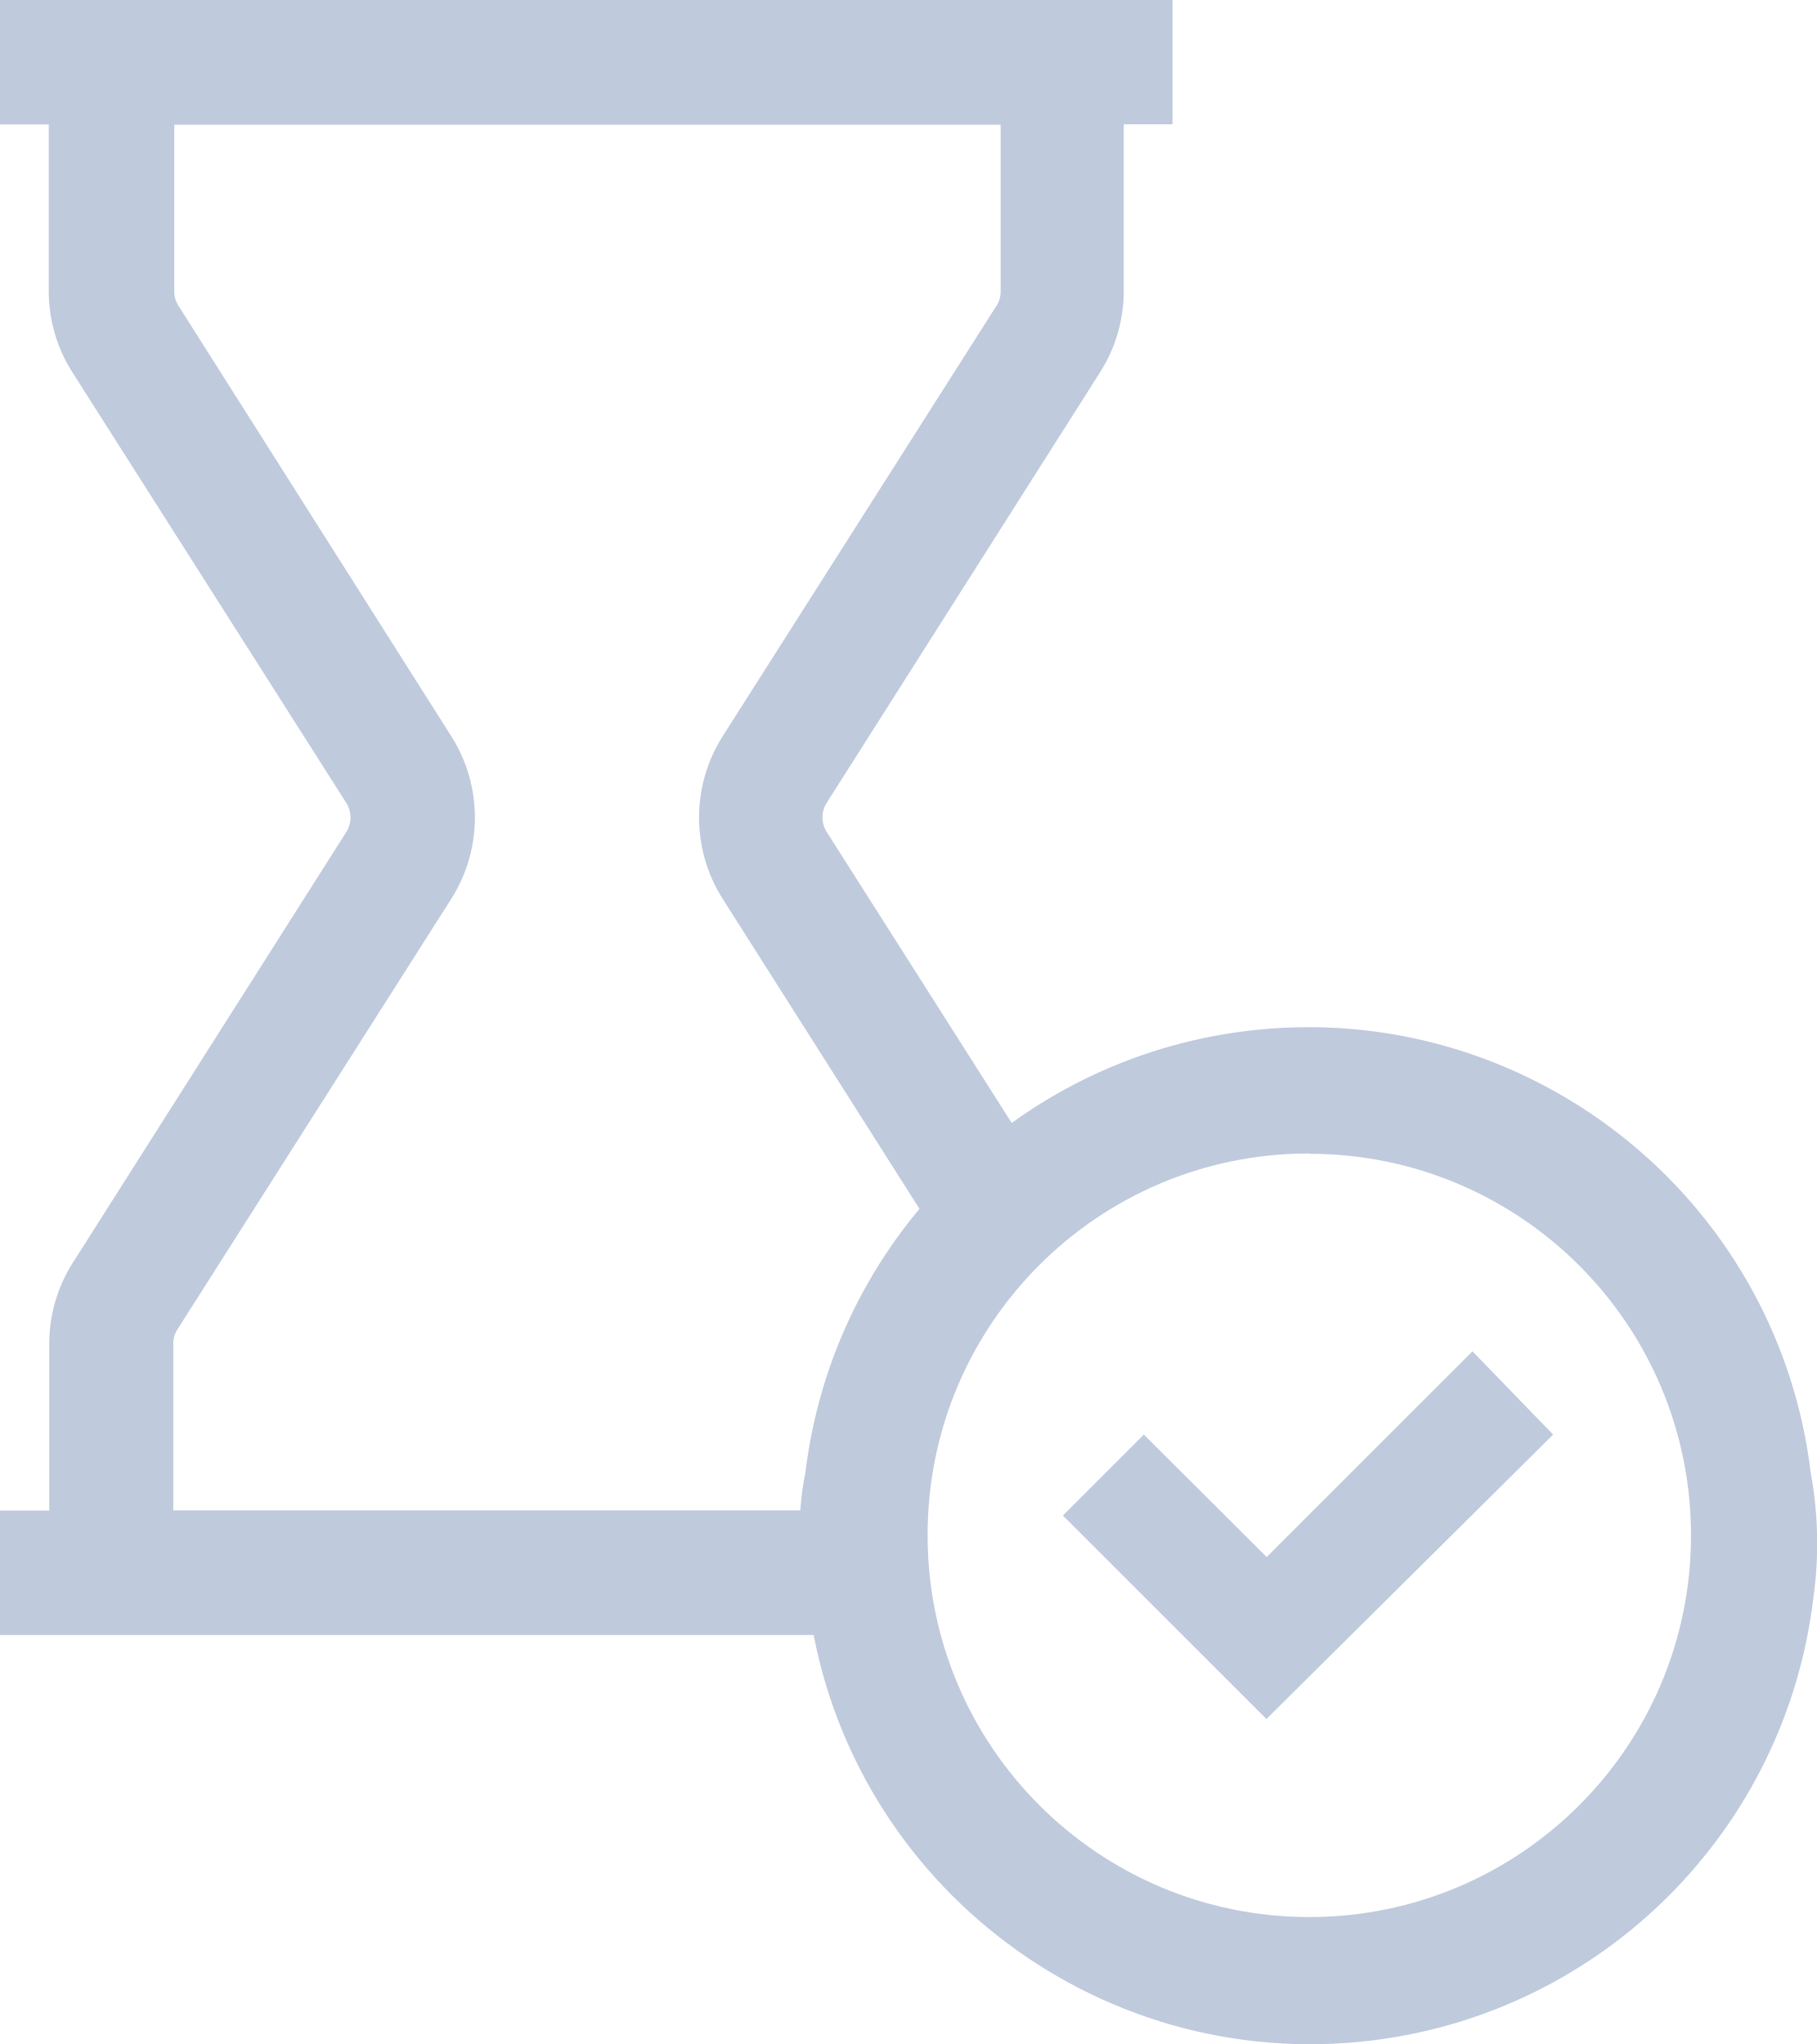
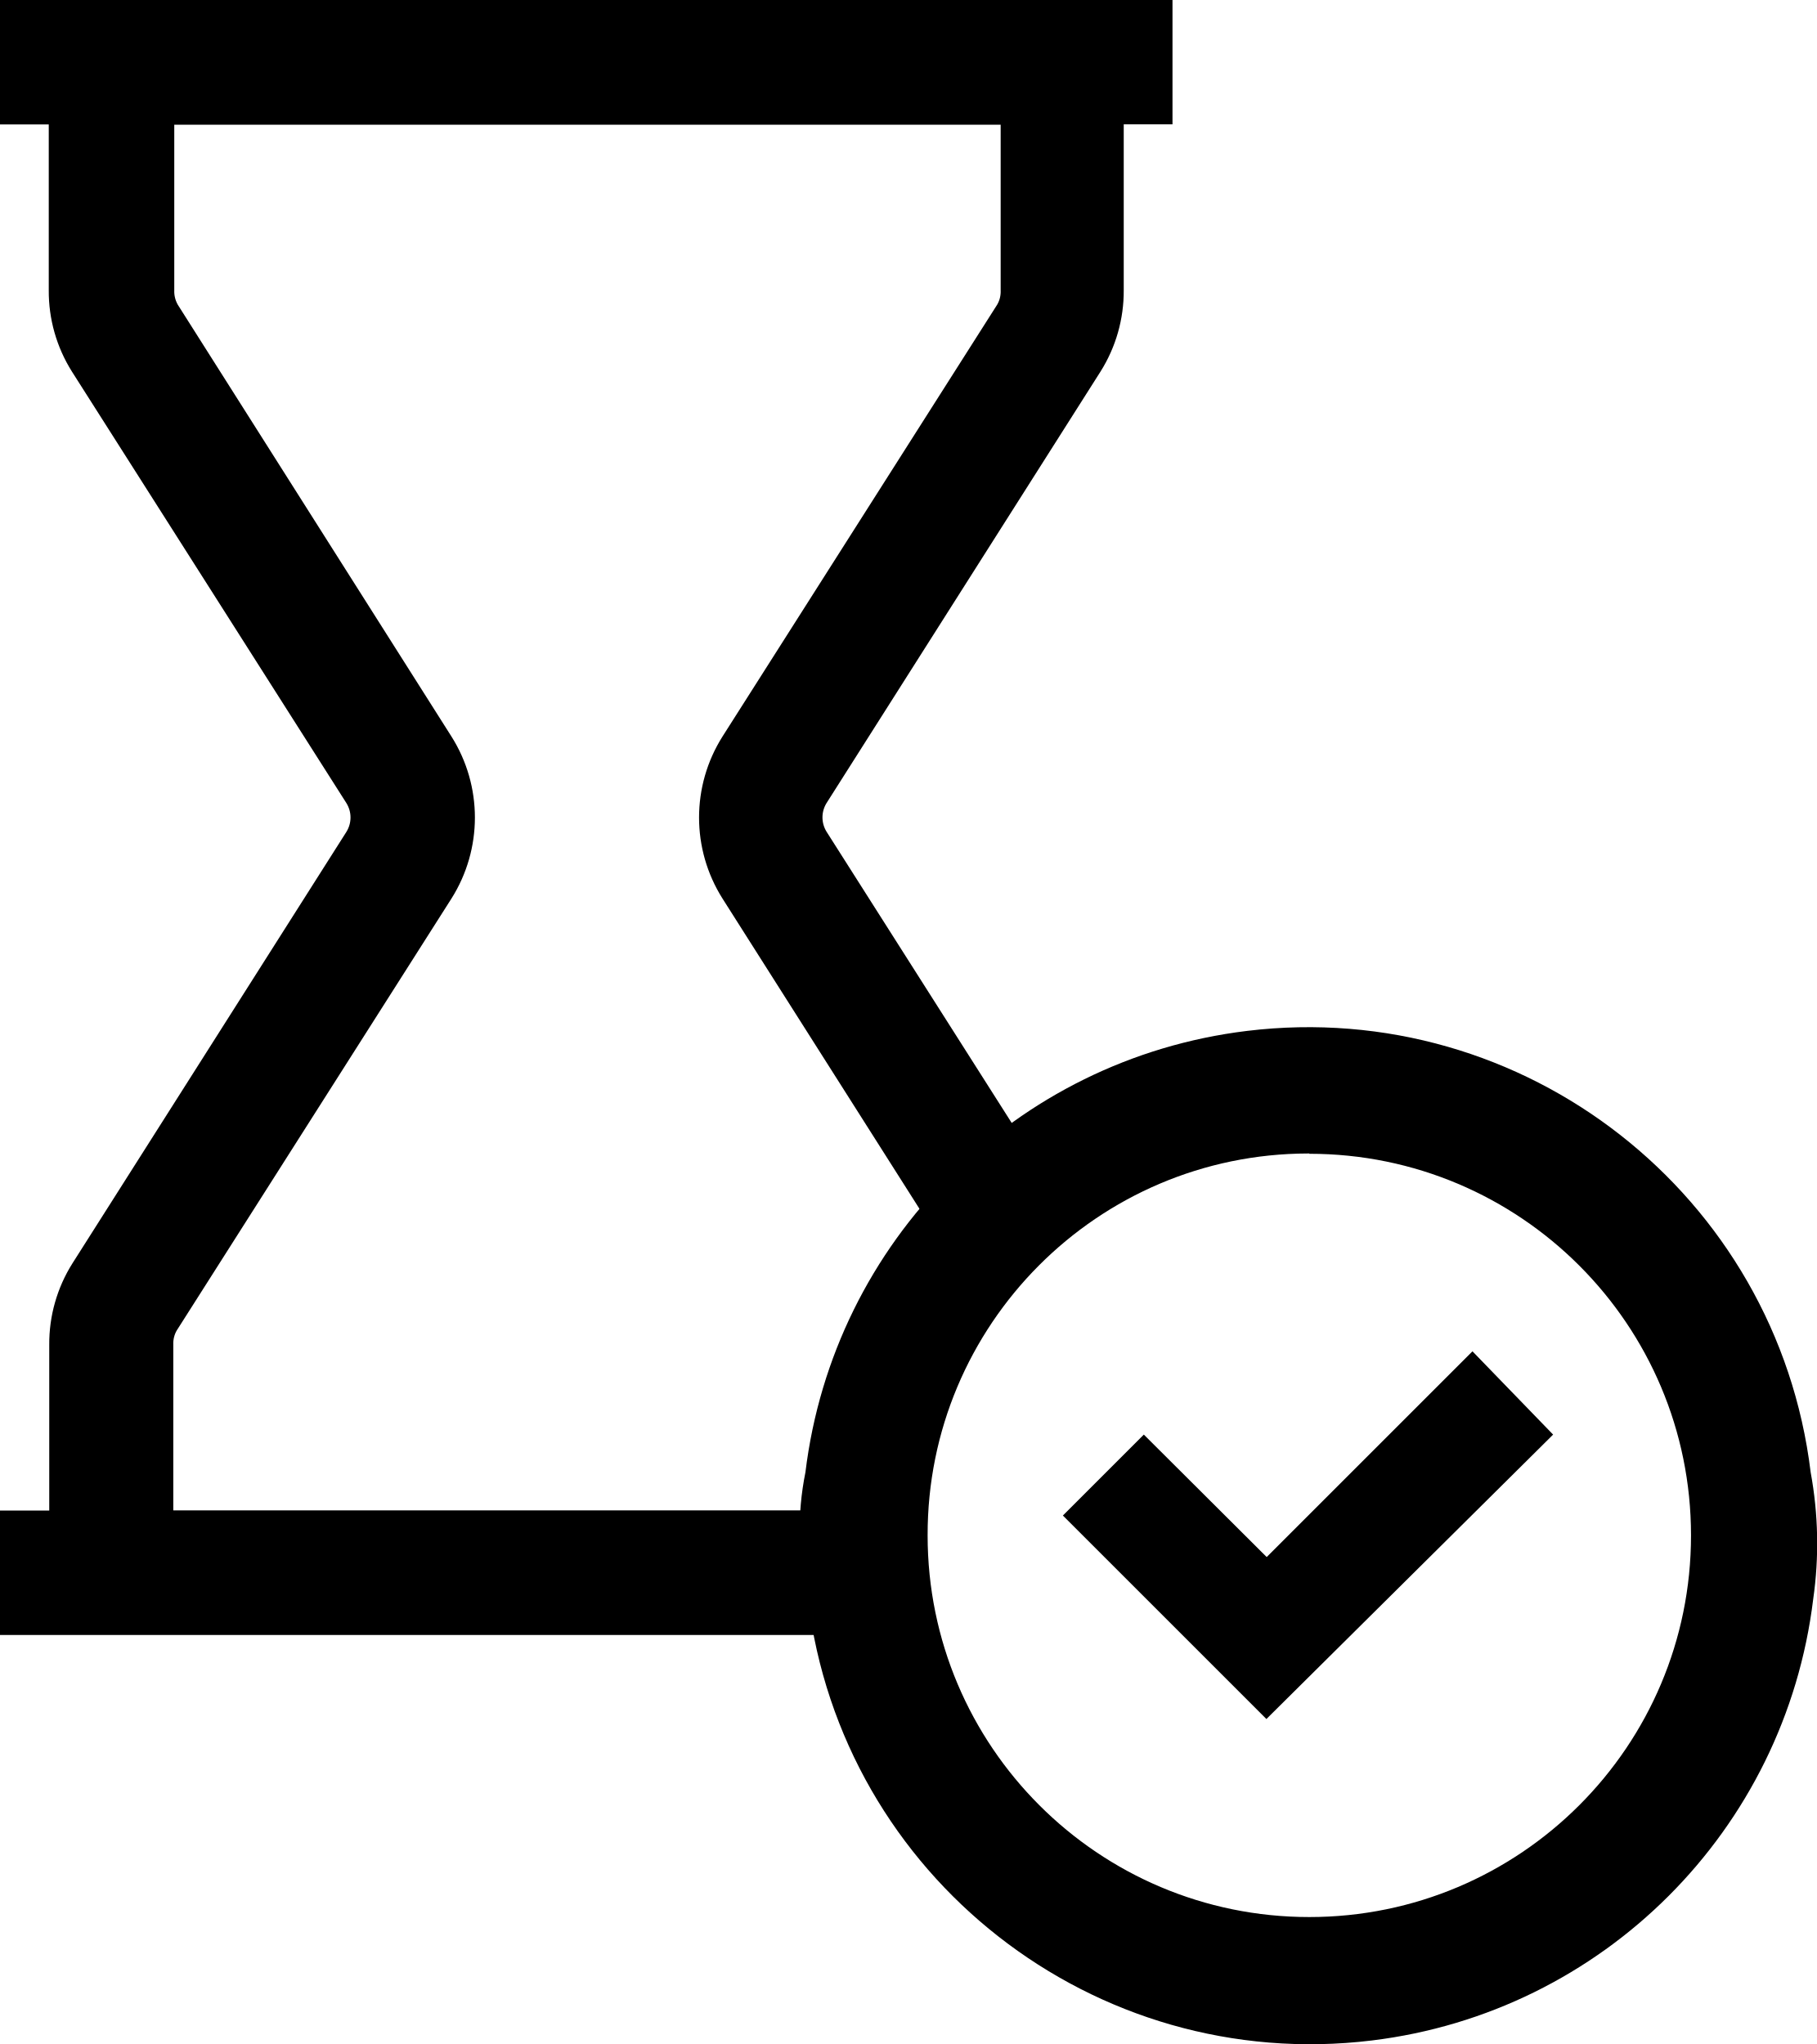
- <svg xmlns="http://www.w3.org/2000/svg" version="1.1" id="Group_6402" x="0px" y="0px" viewBox="0 0 18.63 20.963" style="enable-background:new 0 0 18.63 20.963;" xml:space="preserve">
-   <path id="Path_9393" style="fill:#BFCADD;" d="M8.285,16.4c0.346,2.846,2.935,4.873,5.781,4.527c2.37-0.288,4.239-2.156,4.527-4.527  c0.062-0.432,0.053-0.871-0.026-1.3c-0.346-2.846-2.935-4.873-5.781-4.527c-2.37,0.288-4.239,2.156-4.527,4.527  C8.172,15.53,8.181,15.974,8.285,16.4z M13.426,11.833c2.162,0,3.914,1.752,3.914,3.914s-1.752,3.914-3.914,3.914  s-3.914-1.752-3.914-3.914l0,0c-0.004-2.159,1.742-3.913,3.901-3.917c0.004,0,0.009,0,0.013,0L13.426,11.833z" />
-   <path id="Path_9394" style="fill:#BFCADD;" d="M15.926,14.713l-0.827-0.854l-2.11,2.11l-1.26-1.256l-0.83,0.83l2.087,2.087  L15.926,14.713z" />
-   <path id="Path_9397" style="fill:#BFCADD;" d="M10.548,11.79L8.475,8.529c-0.055-0.09-0.055-0.202,0-0.292l2.811-4.428  c0.157-0.25,0.239-0.539,0.237-0.834v-1.7h0.5V0H0v1.276h0.5v1.7C0.498,3.271,0.58,3.56,0.737,3.81l2.816,4.428  c0.055,0.09,0.055,0.202,0,0.292l-2.811,4.428c-0.157,0.25-0.239,0.539-0.237,0.834v1.7H0v1.276h8.643  C8.643,16.768,10.676,12.256,10.548,11.79z M8.608,15.49H1.777v-1.7c-0.002-0.051,0.01-0.102,0.036-0.146l2.816-4.428  c0.321-0.508,0.321-1.155,0-1.663L1.823,3.125C1.798,3.081,1.785,3.03,1.787,2.979v-1.7h8.474v1.7  c0.002,0.051-0.01,0.102-0.036,0.146L7.409,7.553c-0.321,0.508-0.321,1.155,0,1.663l2.209,3.48L8.608,15.49z" />
+ <svg xmlns="http://www.w3.org/2000/svg" version="1.1" id="Group_6402" x="0px" y="0px" viewBox="0 0 18.63 20.963" xml:space="preserve">
+   <path id="Path_9393" d="M8.285,16.4c0.346,2.846,2.935,4.873,5.781,4.527c2.37-0.288,4.239-2.156,4.527-4.527  c0.062-0.432,0.053-0.871-0.026-1.3c-0.346-2.846-2.935-4.873-5.781-4.527c-2.37,0.288-4.239,2.156-4.527,4.527  C8.172,15.53,8.181,15.974,8.285,16.4z M13.426,11.833c2.162,0,3.914,1.752,3.914,3.914s-1.752,3.914-3.914,3.914  s-3.914-1.752-3.914-3.914l0,0c-0.004-2.159,1.742-3.913,3.901-3.917c0.004,0,0.009,0,0.013,0L13.426,11.833z" />
+   <path id="Path_9394" d="M15.926,14.713l-0.827-0.854l-2.11,2.11l-1.26-1.256l-0.83,0.83l2.087,2.087  L15.926,14.713z" />
+   <path id="Path_9397" d="M10.548,11.79L8.475,8.529c-0.055-0.09-0.055-0.202,0-0.292l2.811-4.428  c0.157-0.25,0.239-0.539,0.237-0.834v-1.7h0.5V0H0v1.276h0.5v1.7C0.498,3.271,0.58,3.56,0.737,3.81l2.816,4.428  c0.055,0.09,0.055,0.202,0,0.292l-2.811,4.428c-0.157,0.25-0.239,0.539-0.237,0.834v1.7H0v1.276h8.643  C8.643,16.768,10.676,12.256,10.548,11.79z M8.608,15.49H1.777v-1.7c-0.002-0.051,0.01-0.102,0.036-0.146l2.816-4.428  c0.321-0.508,0.321-1.155,0-1.663L1.823,3.125C1.798,3.081,1.785,3.03,1.787,2.979v-1.7h8.474v1.7  c0.002,0.051-0.01,0.102-0.036,0.146L7.409,7.553c-0.321,0.508-0.321,1.155,0,1.663l2.209,3.48L8.608,15.49z" />
</svg>
